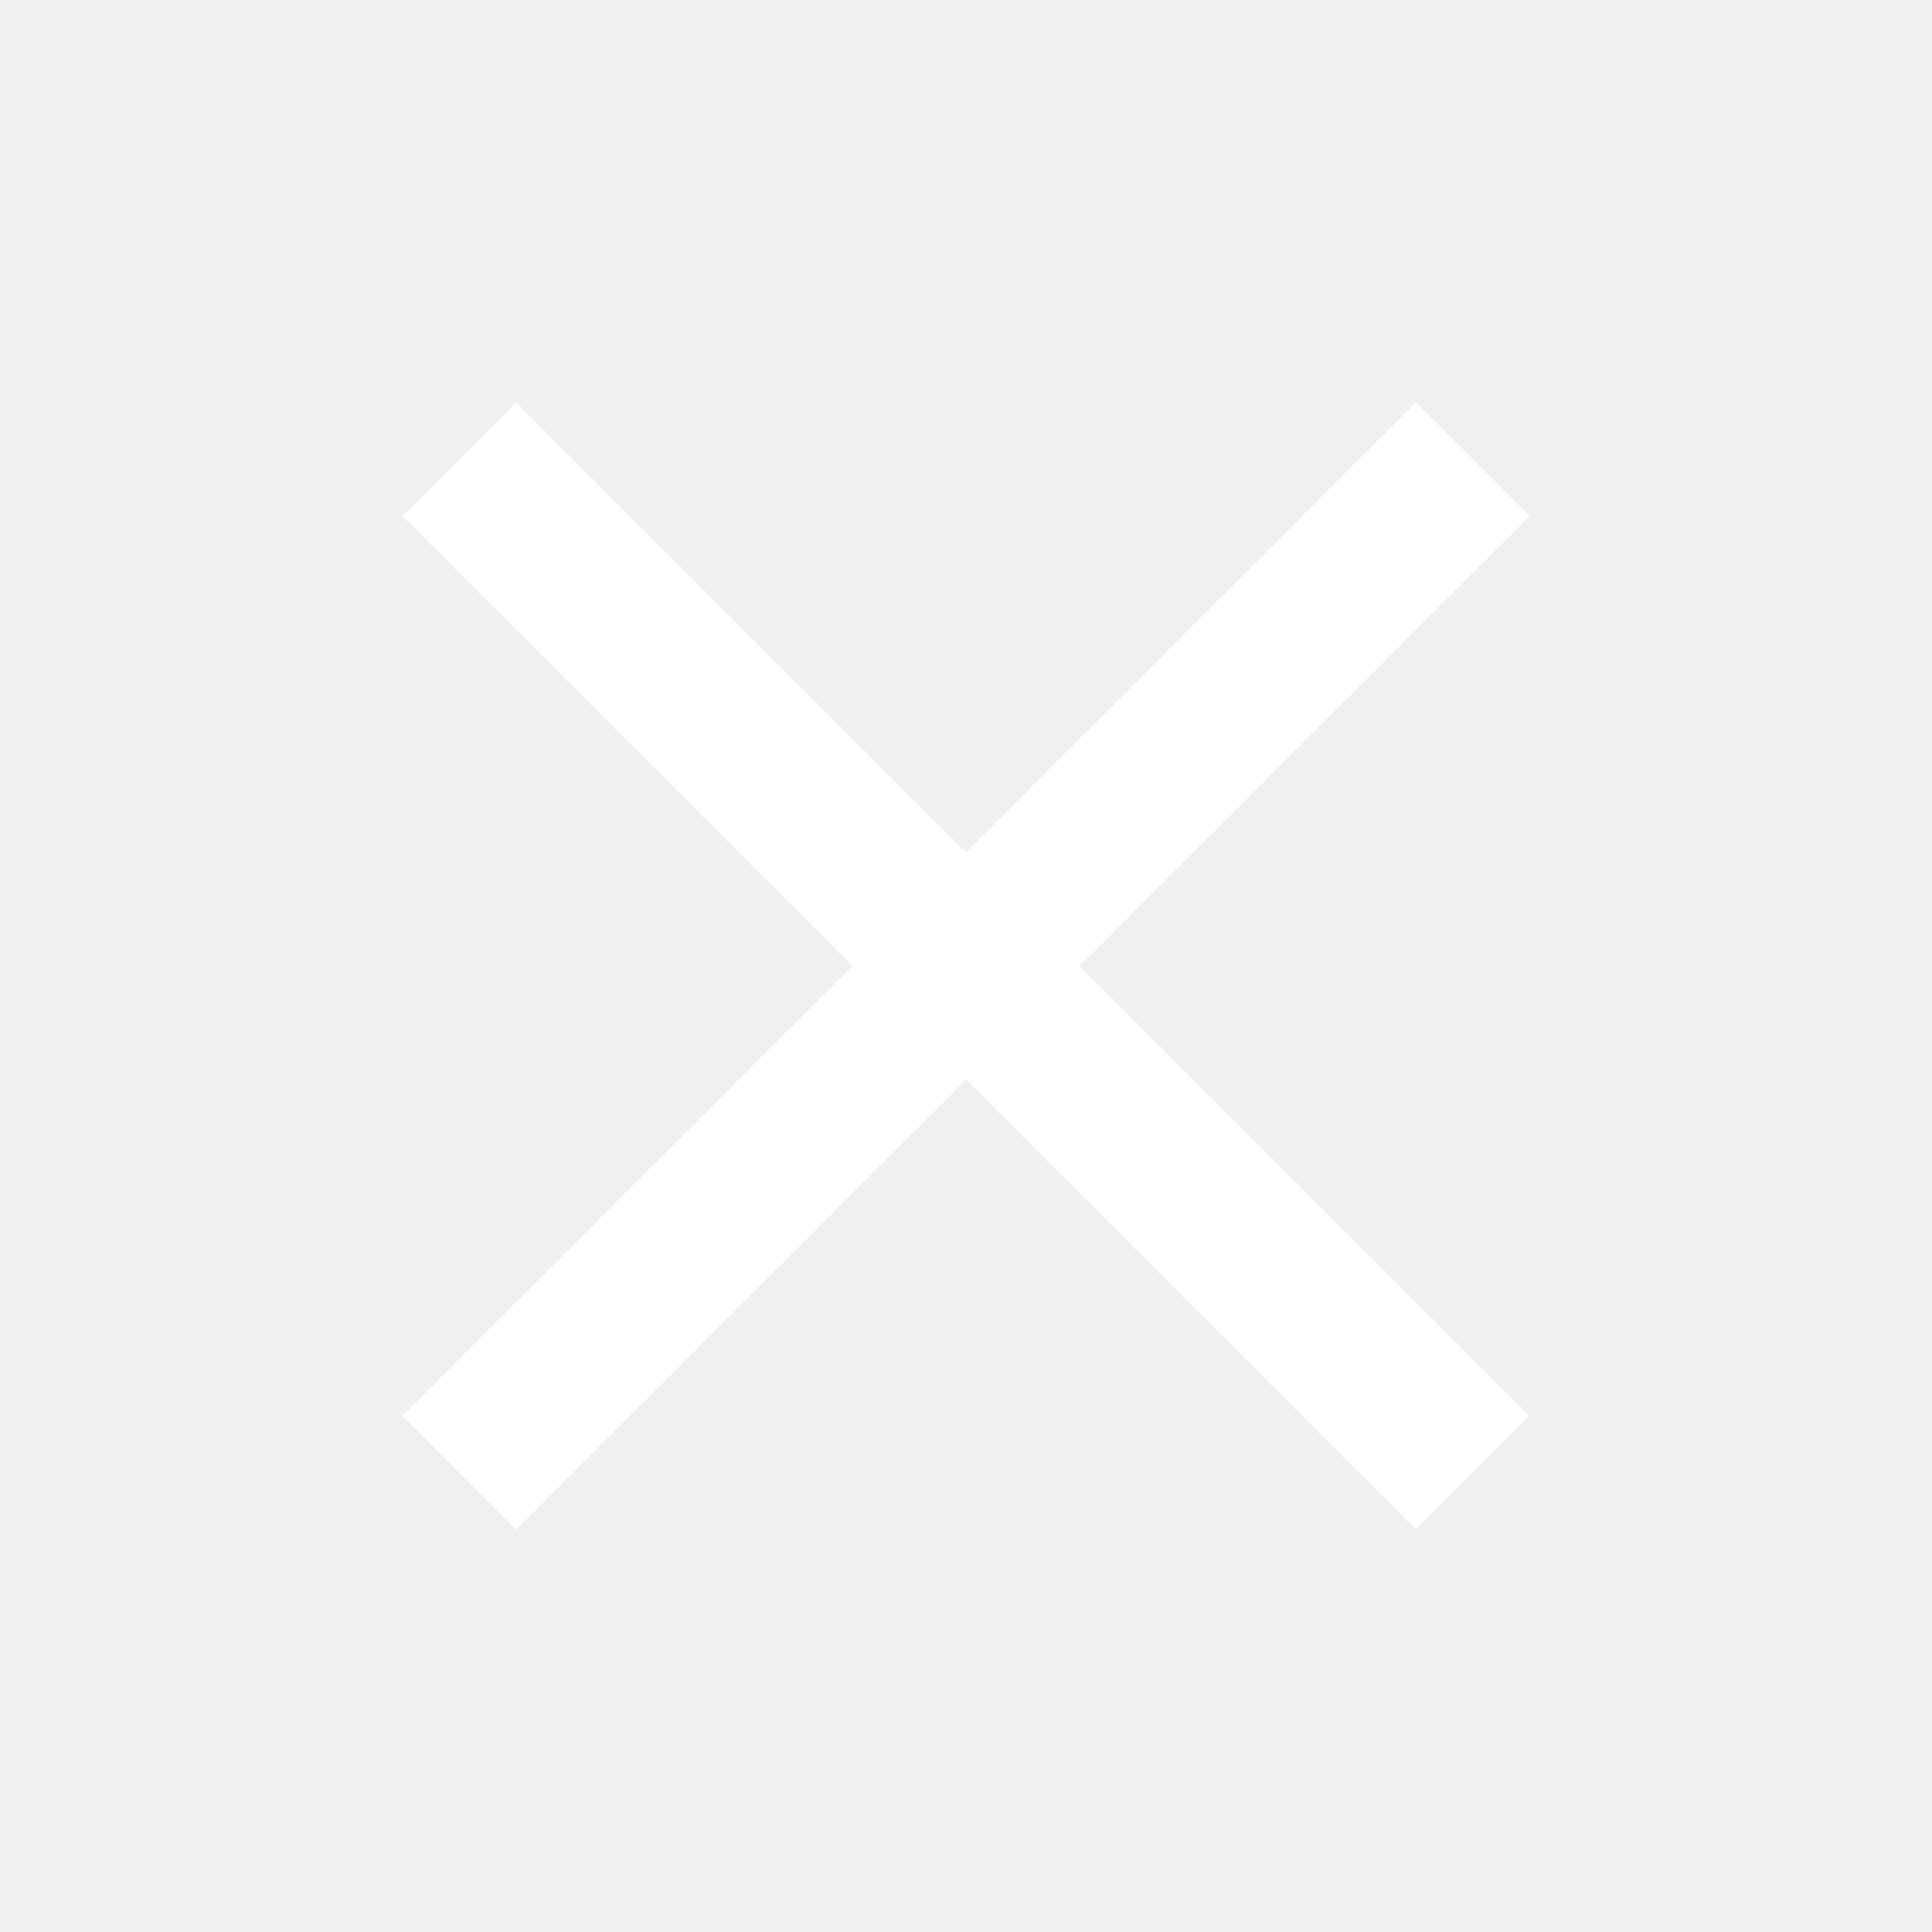
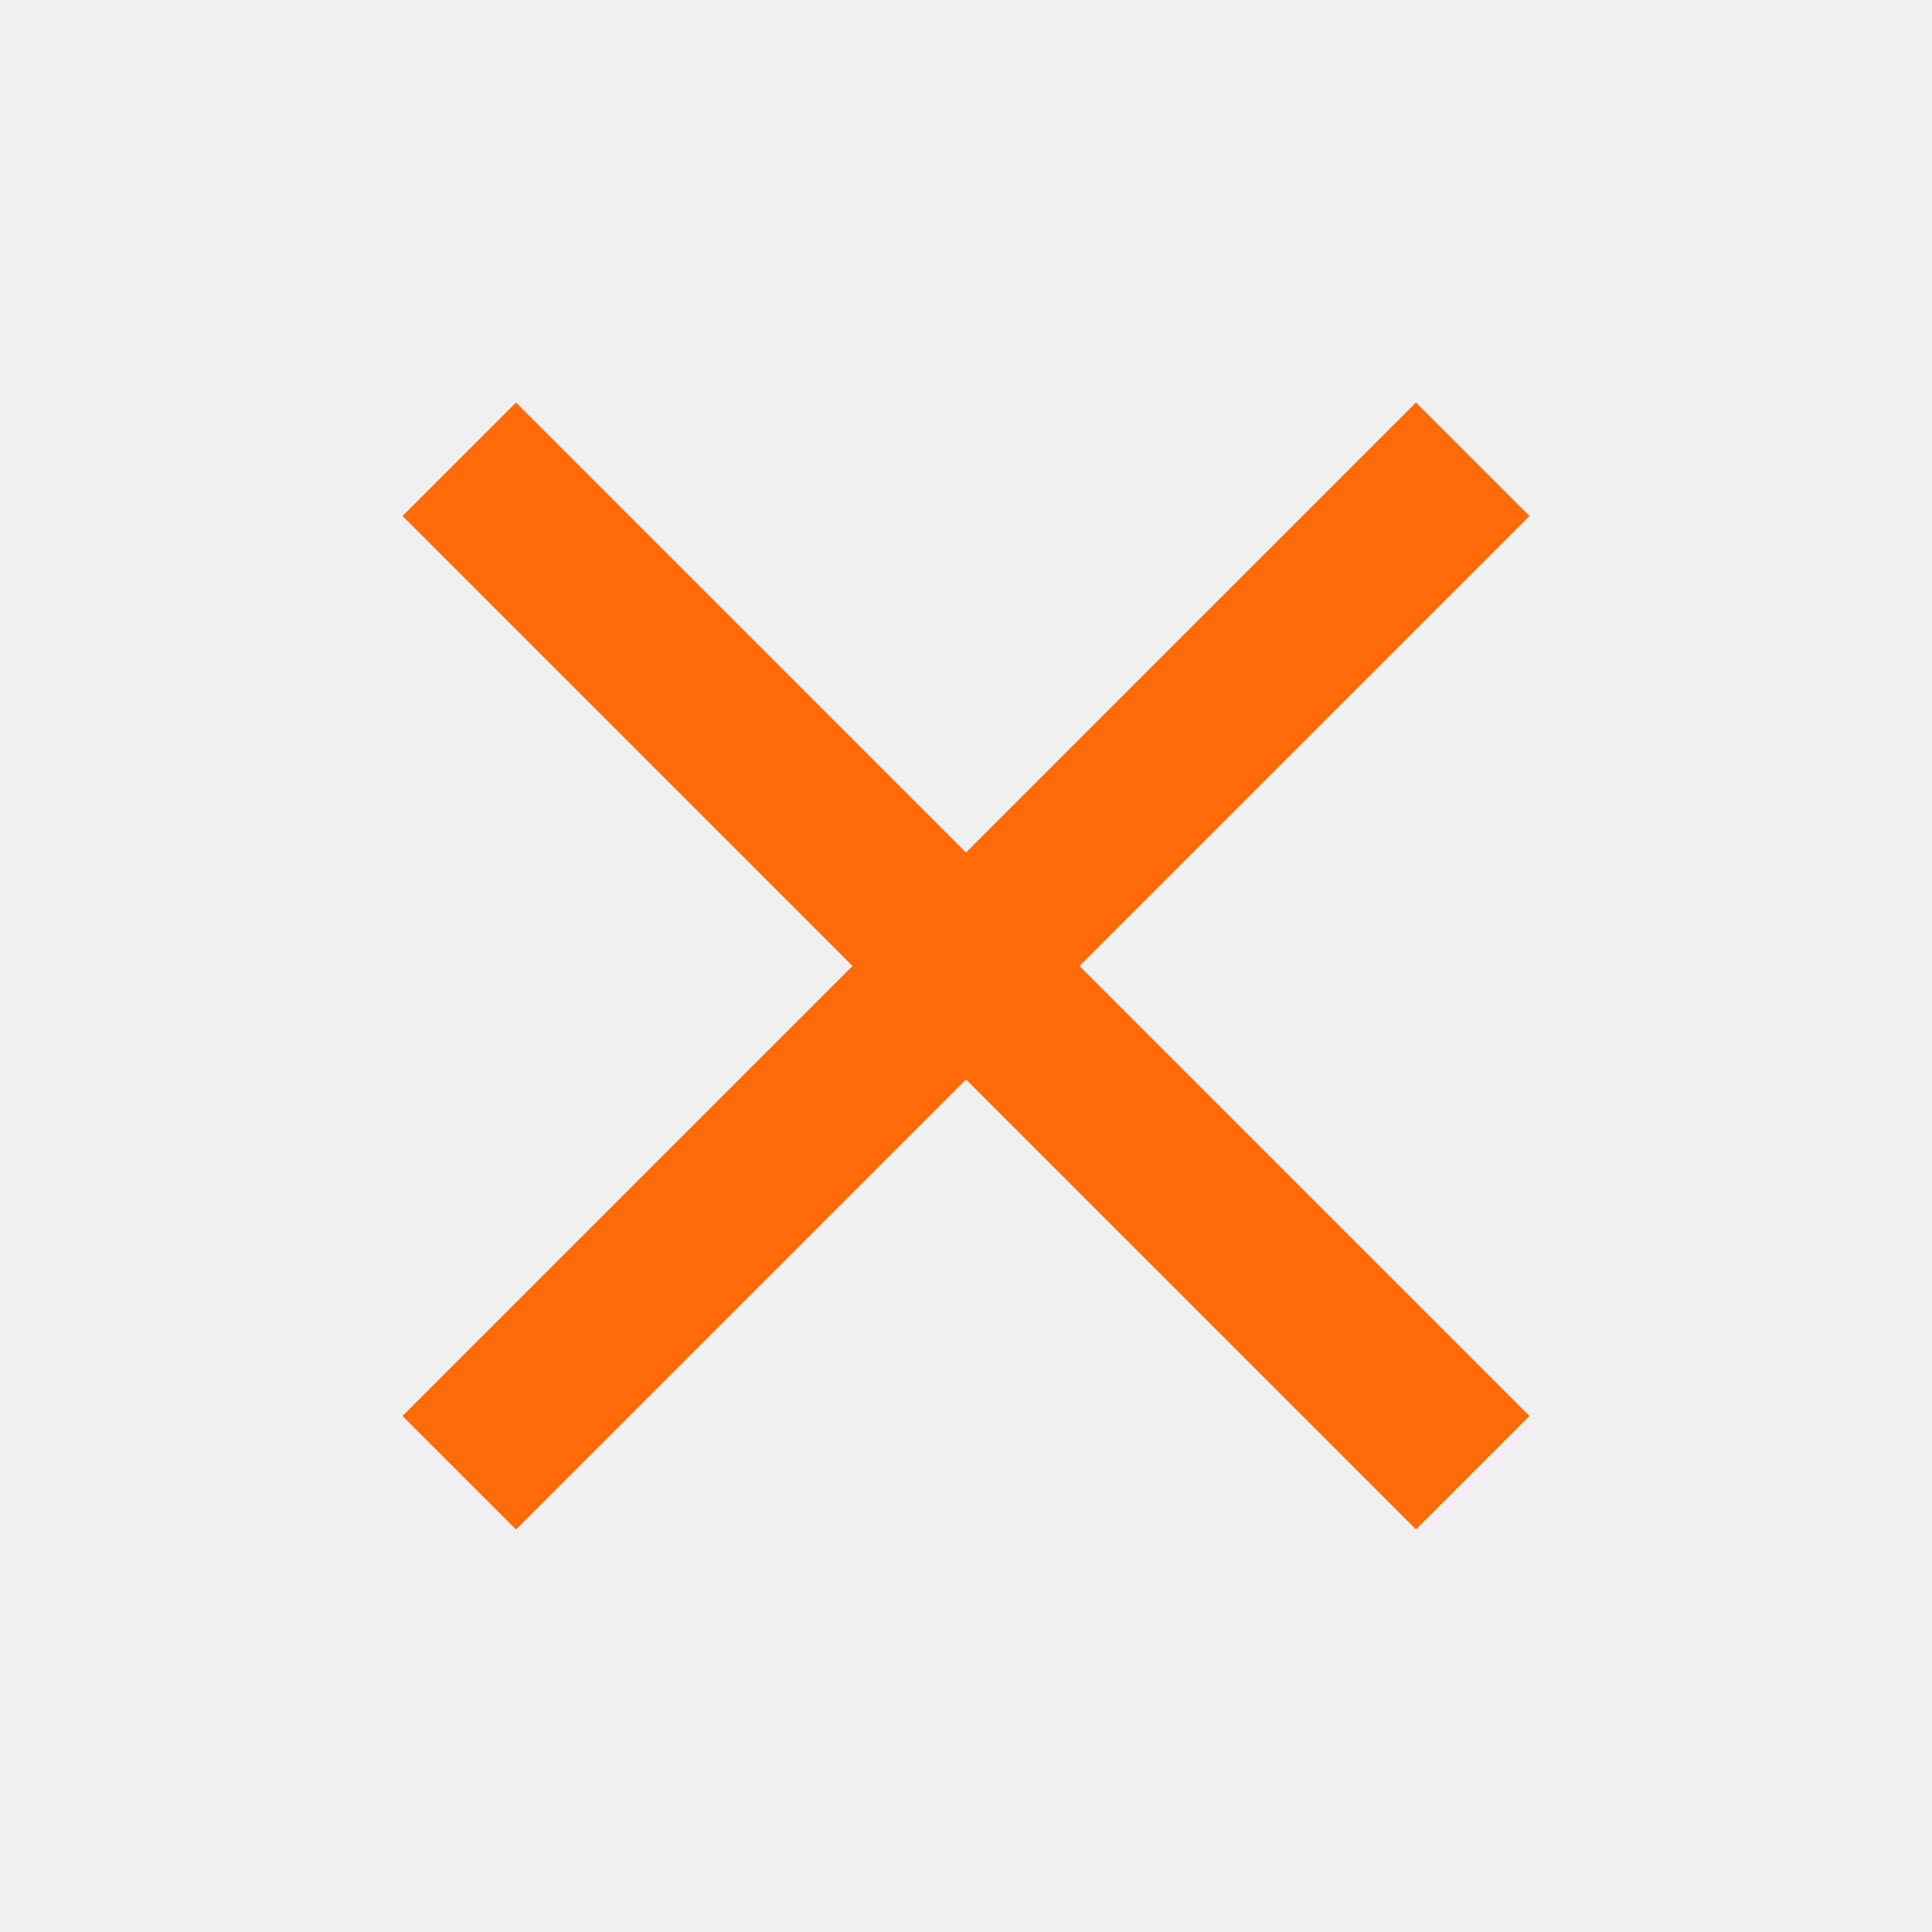
<svg xmlns="http://www.w3.org/2000/svg" width="24" height="24" viewBox="0 0 24 24">
-   <path d="M19 6.41L17.59 5 12 10.59 6.41 5 5 6.41 10.59 12 5 17.59 6.41 19 12 13.41 17.59 19 19 17.59 13.41 12z" fill="#fff" />
+   <path d="M19 6.41L17.59 5 12 10.59 6.41 5 5 6.41 10.59 12 5 17.59 6.41 19 12 13.41 17.59 19 19 17.59 13.41 12z" fill="#ff6b08" />
  <path d="M0 0h24v24H0z" fill="none" />
</svg>
